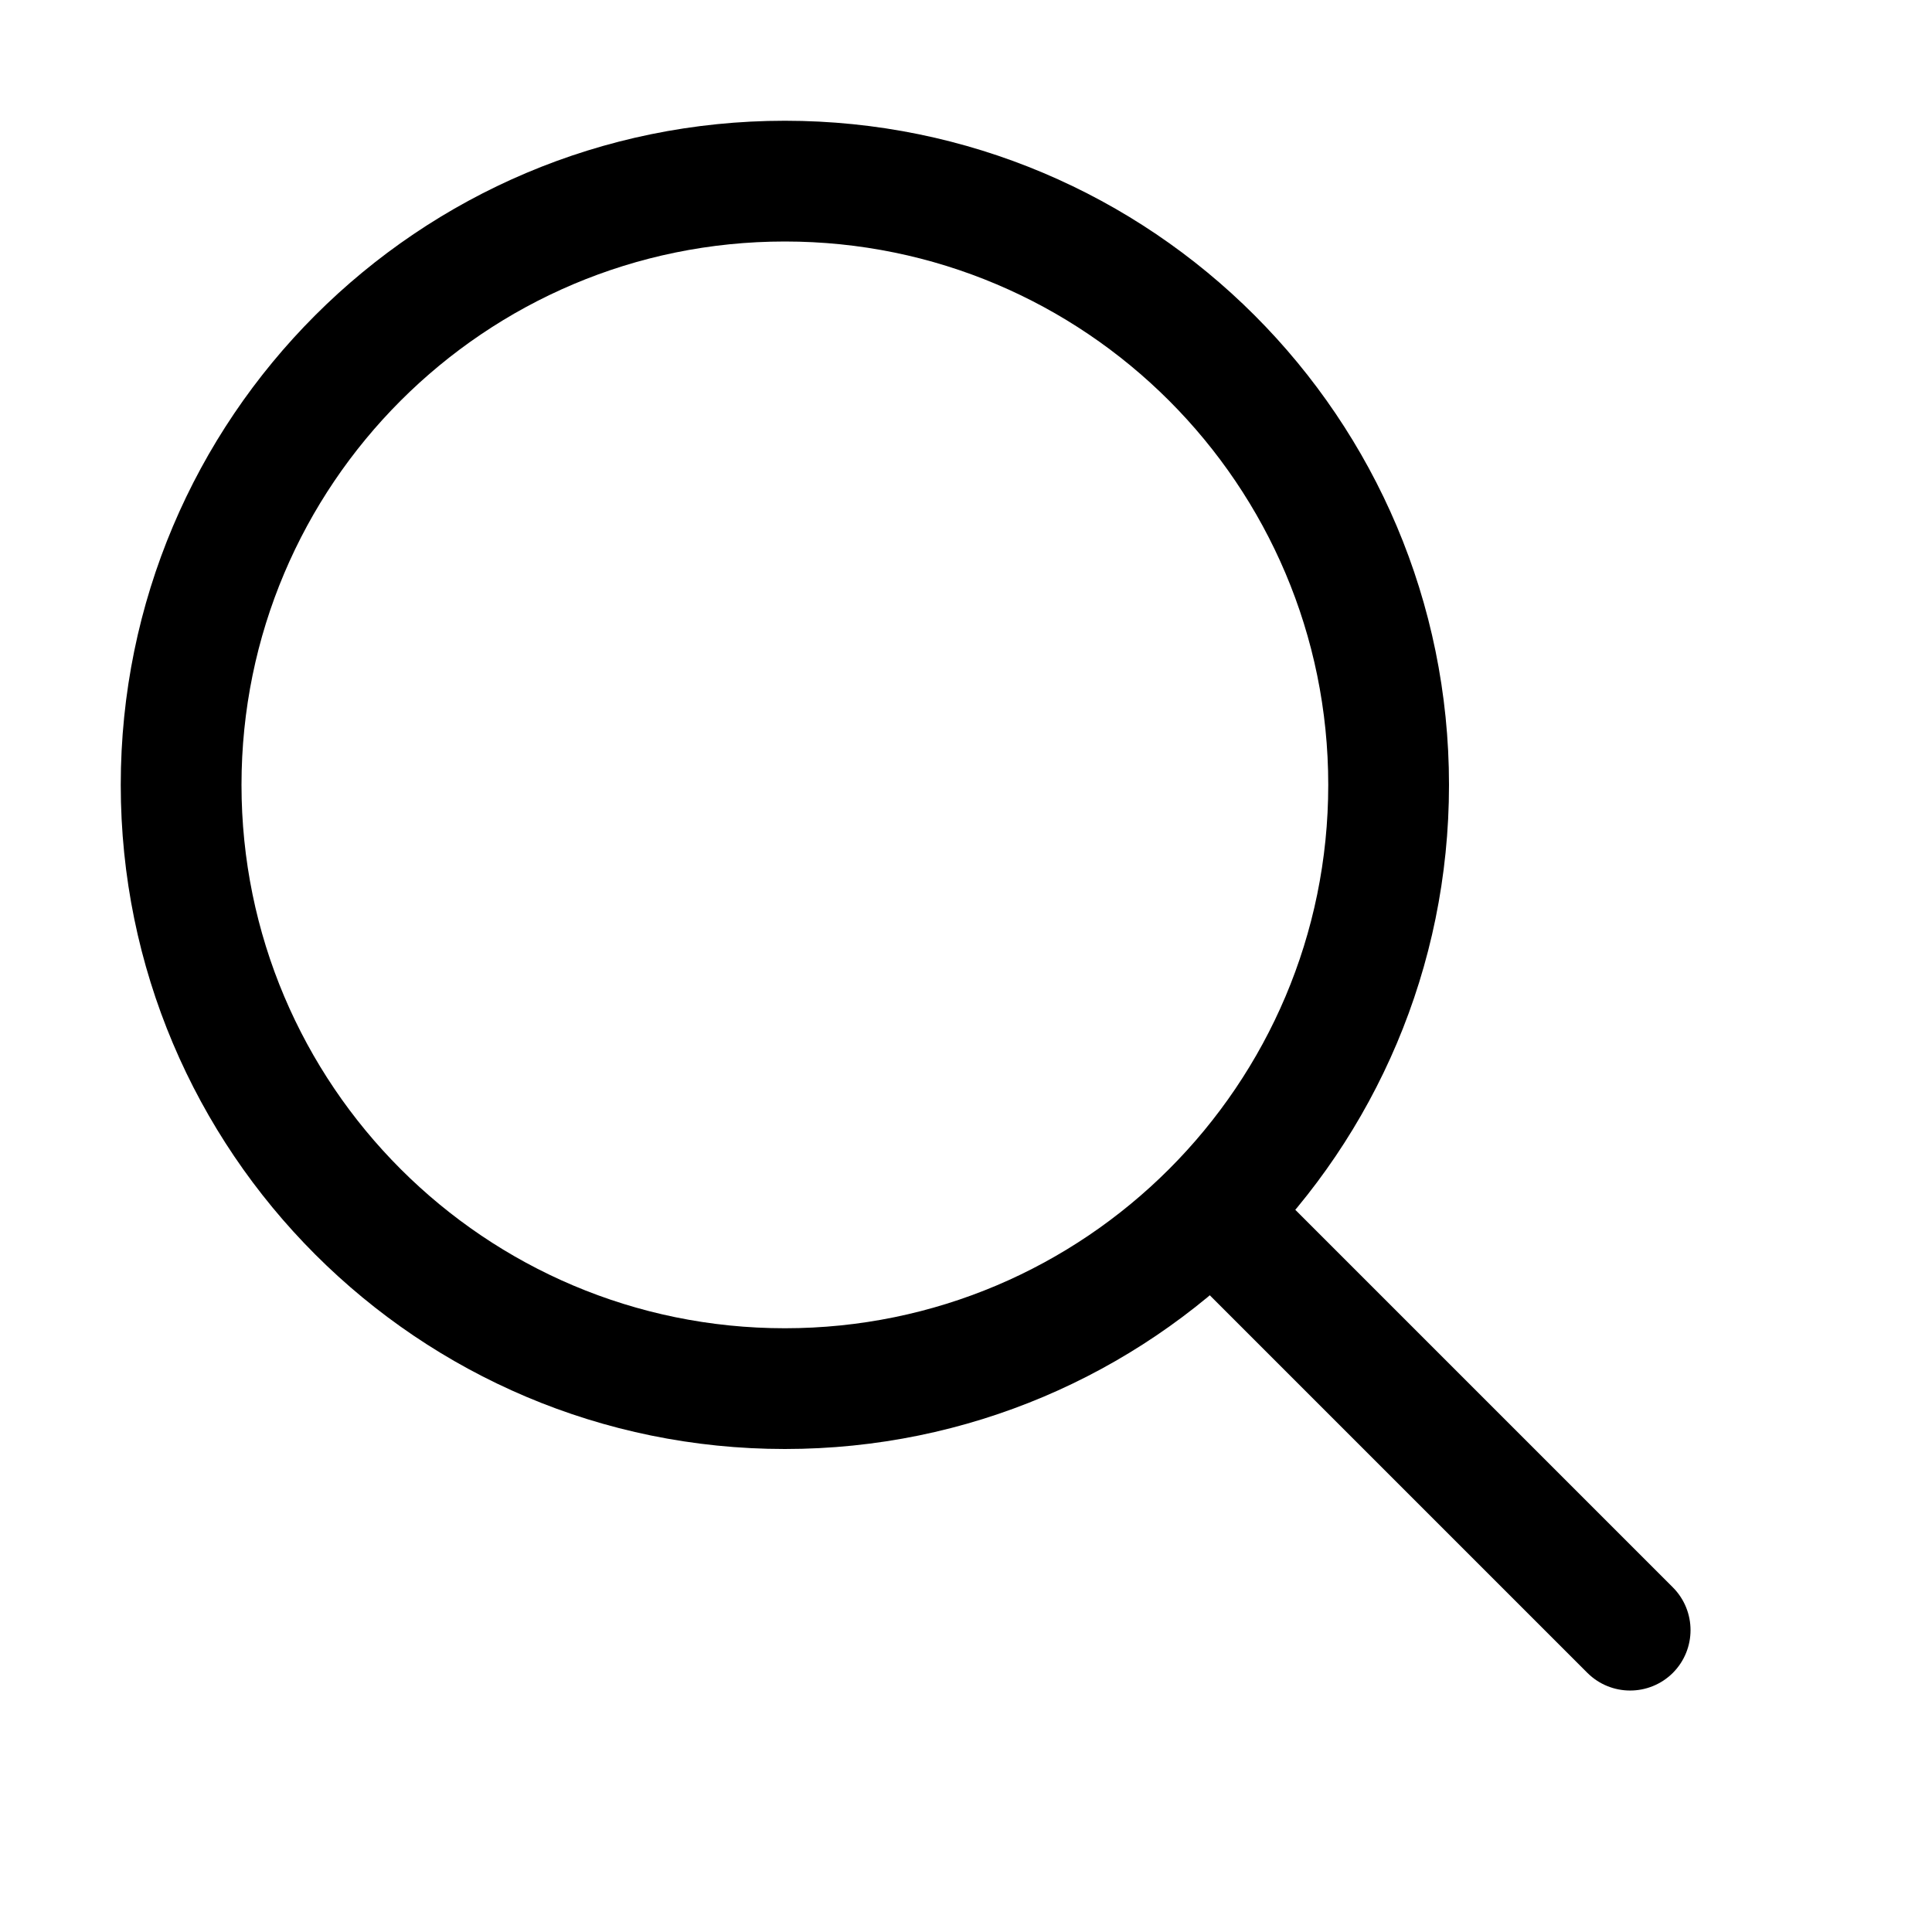
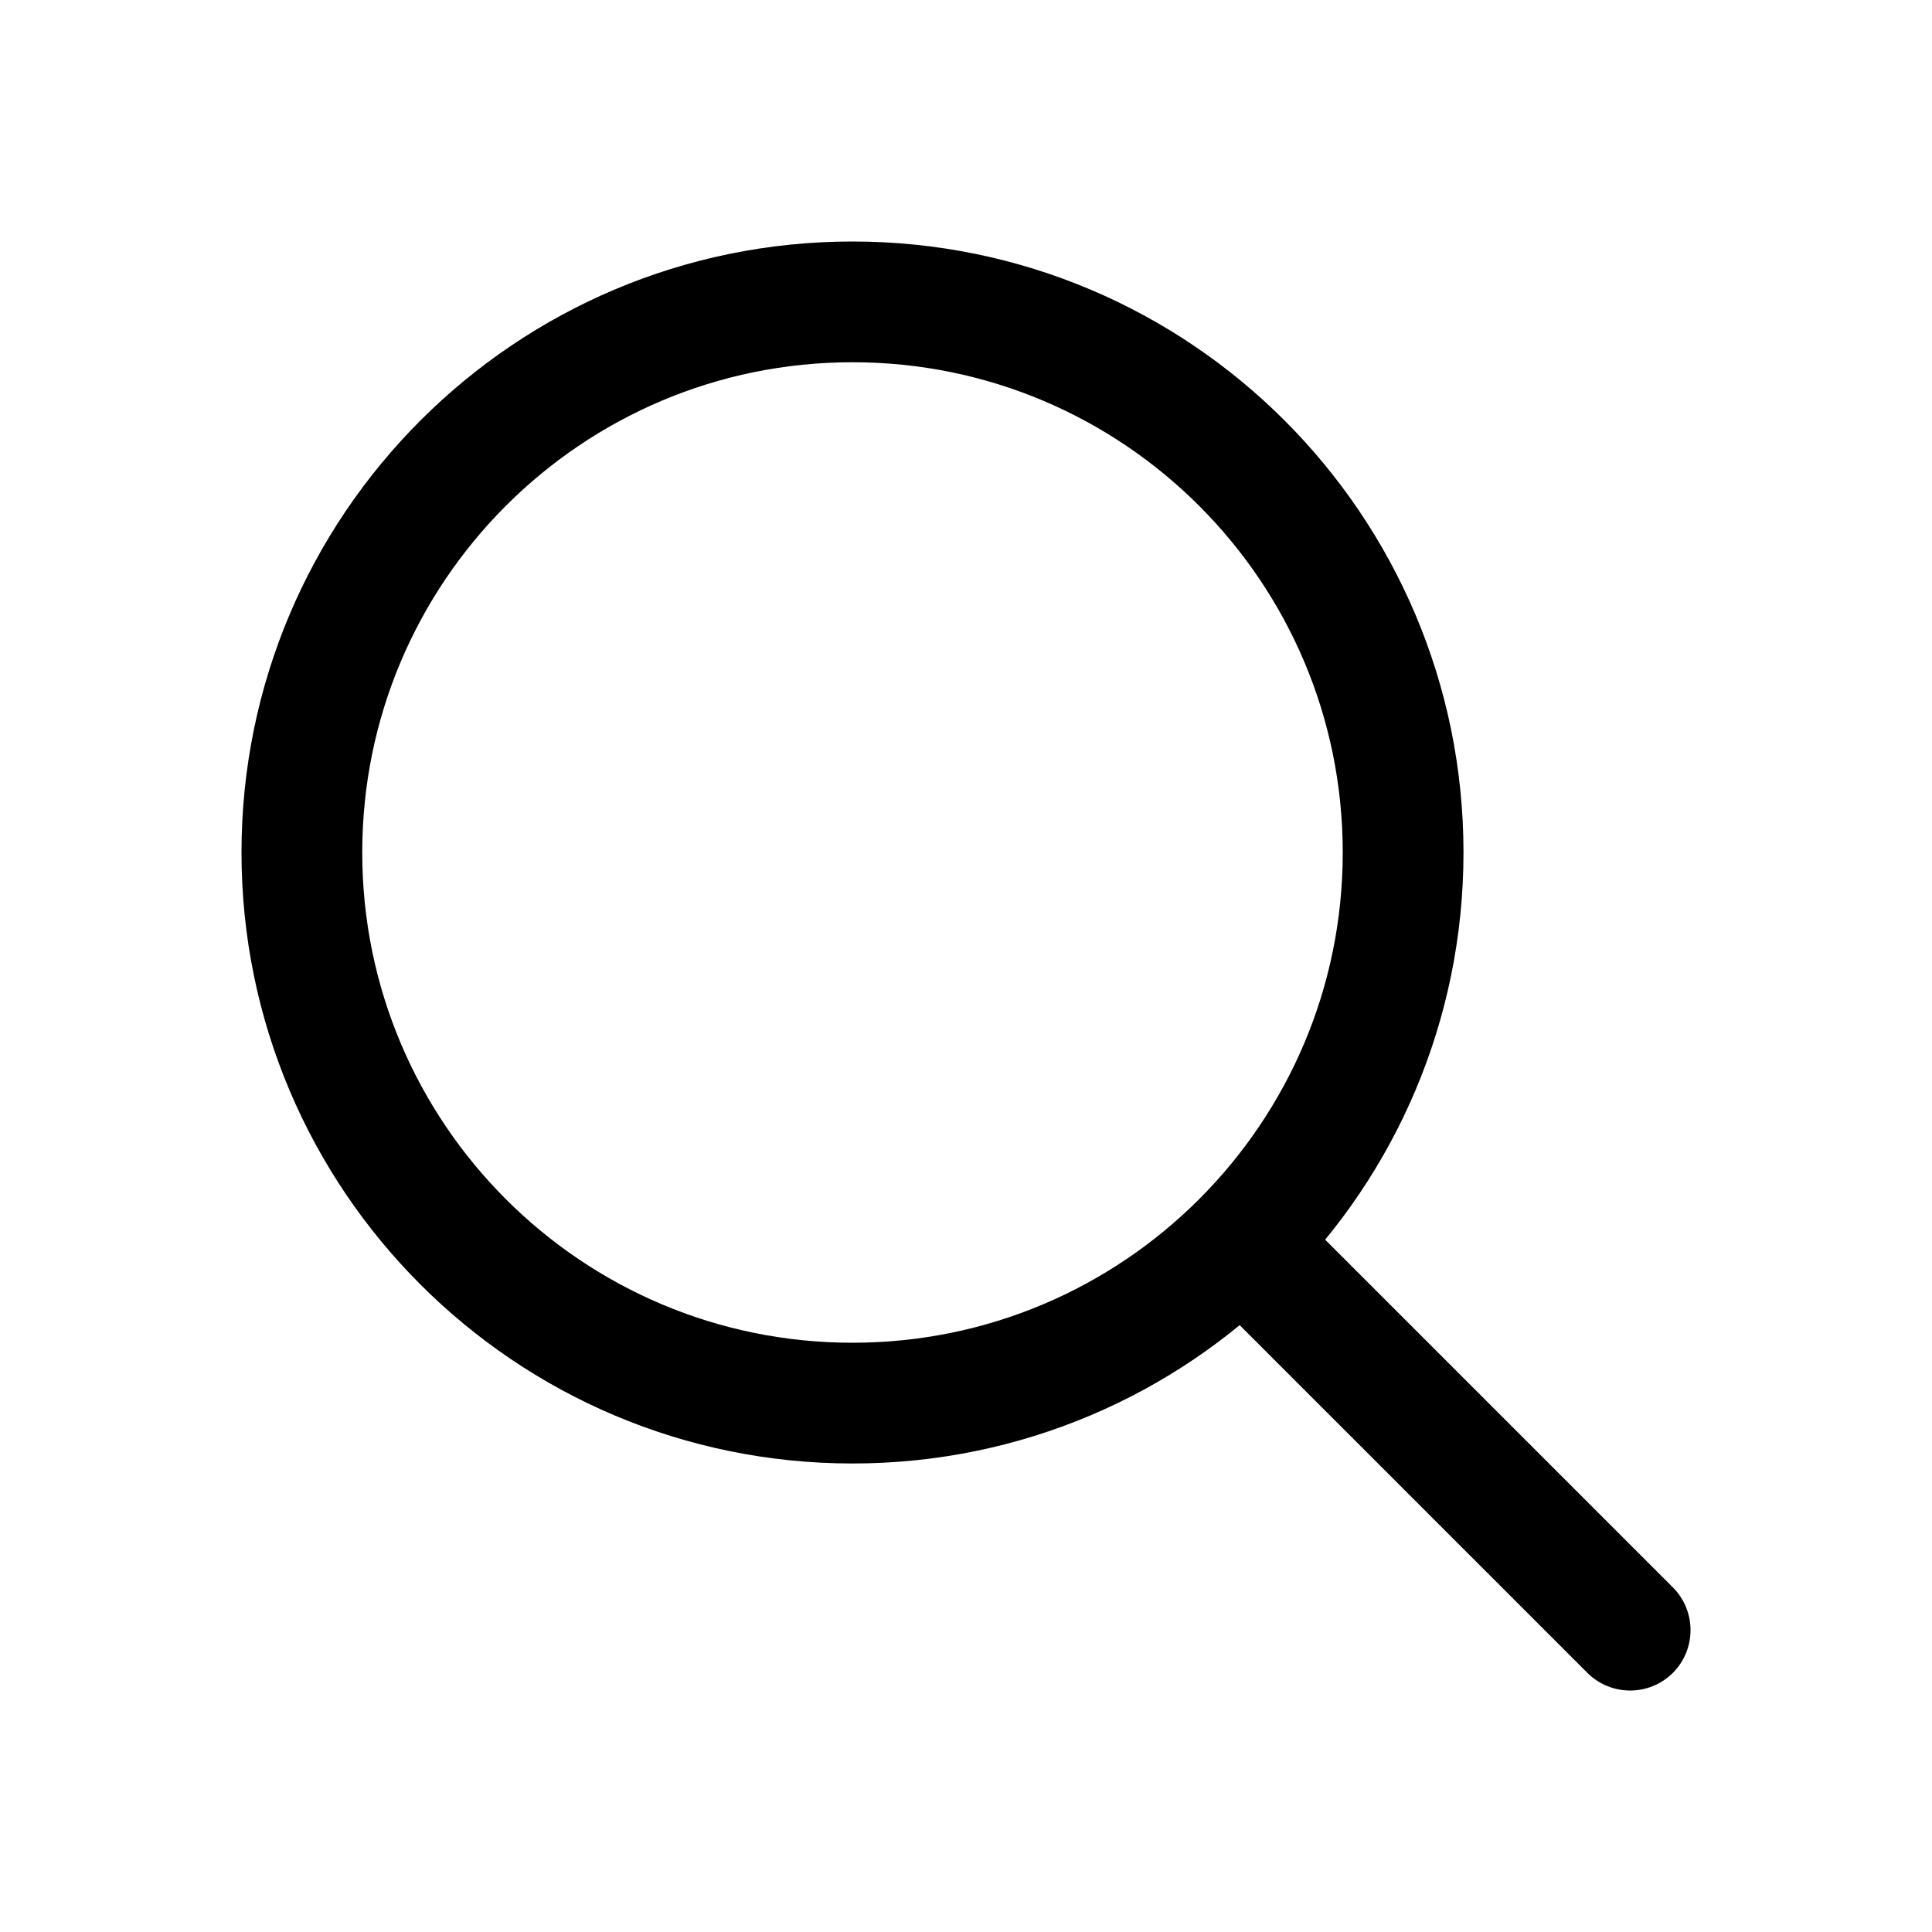
<svg xmlns="http://www.w3.org/2000/svg" width="16" height="16" viewBox="0 0 16 16" fill="none">
-   <path d="M11 6.5C11 4.015 8.985 2 6.5 2C4.015 2 2 4.015 2 6.5C2 8.985 4.015 11 6.5 11V12C3.462 12 1 9.538 1 6.5C1 3.462 3.462 1 6.5 1C9.538 1 12 3.462 12 6.5C12 9.538 9.538 12 6.5 12V11C8.985 11 11 8.985 11 6.5Z" fill="black" />
-   <path d="M13.854 13.146C14.049 13.342 14.049 13.658 13.854 13.854C13.658 14.049 13.342 14.049 13.146 13.854L9.646 10.354L10.354 9.646L13.854 13.146Z" fill="black" />
+   <circle cx="7.06" cy="7.06" r="4.56" stroke="black" />
+   <path d="M13.146 13.854C13.342 14.049 13.658 14.049 13.854 13.854C14.049 13.658 14.049 13.342 13.854 13.146L13.5 13.5L13.146 13.854ZM10.28 10.28L9.926 10.634L13.146 13.854L13.5 13.5L13.854 13.146L10.634 9.926L10.28 10.28Z" fill="black" />
</svg>
